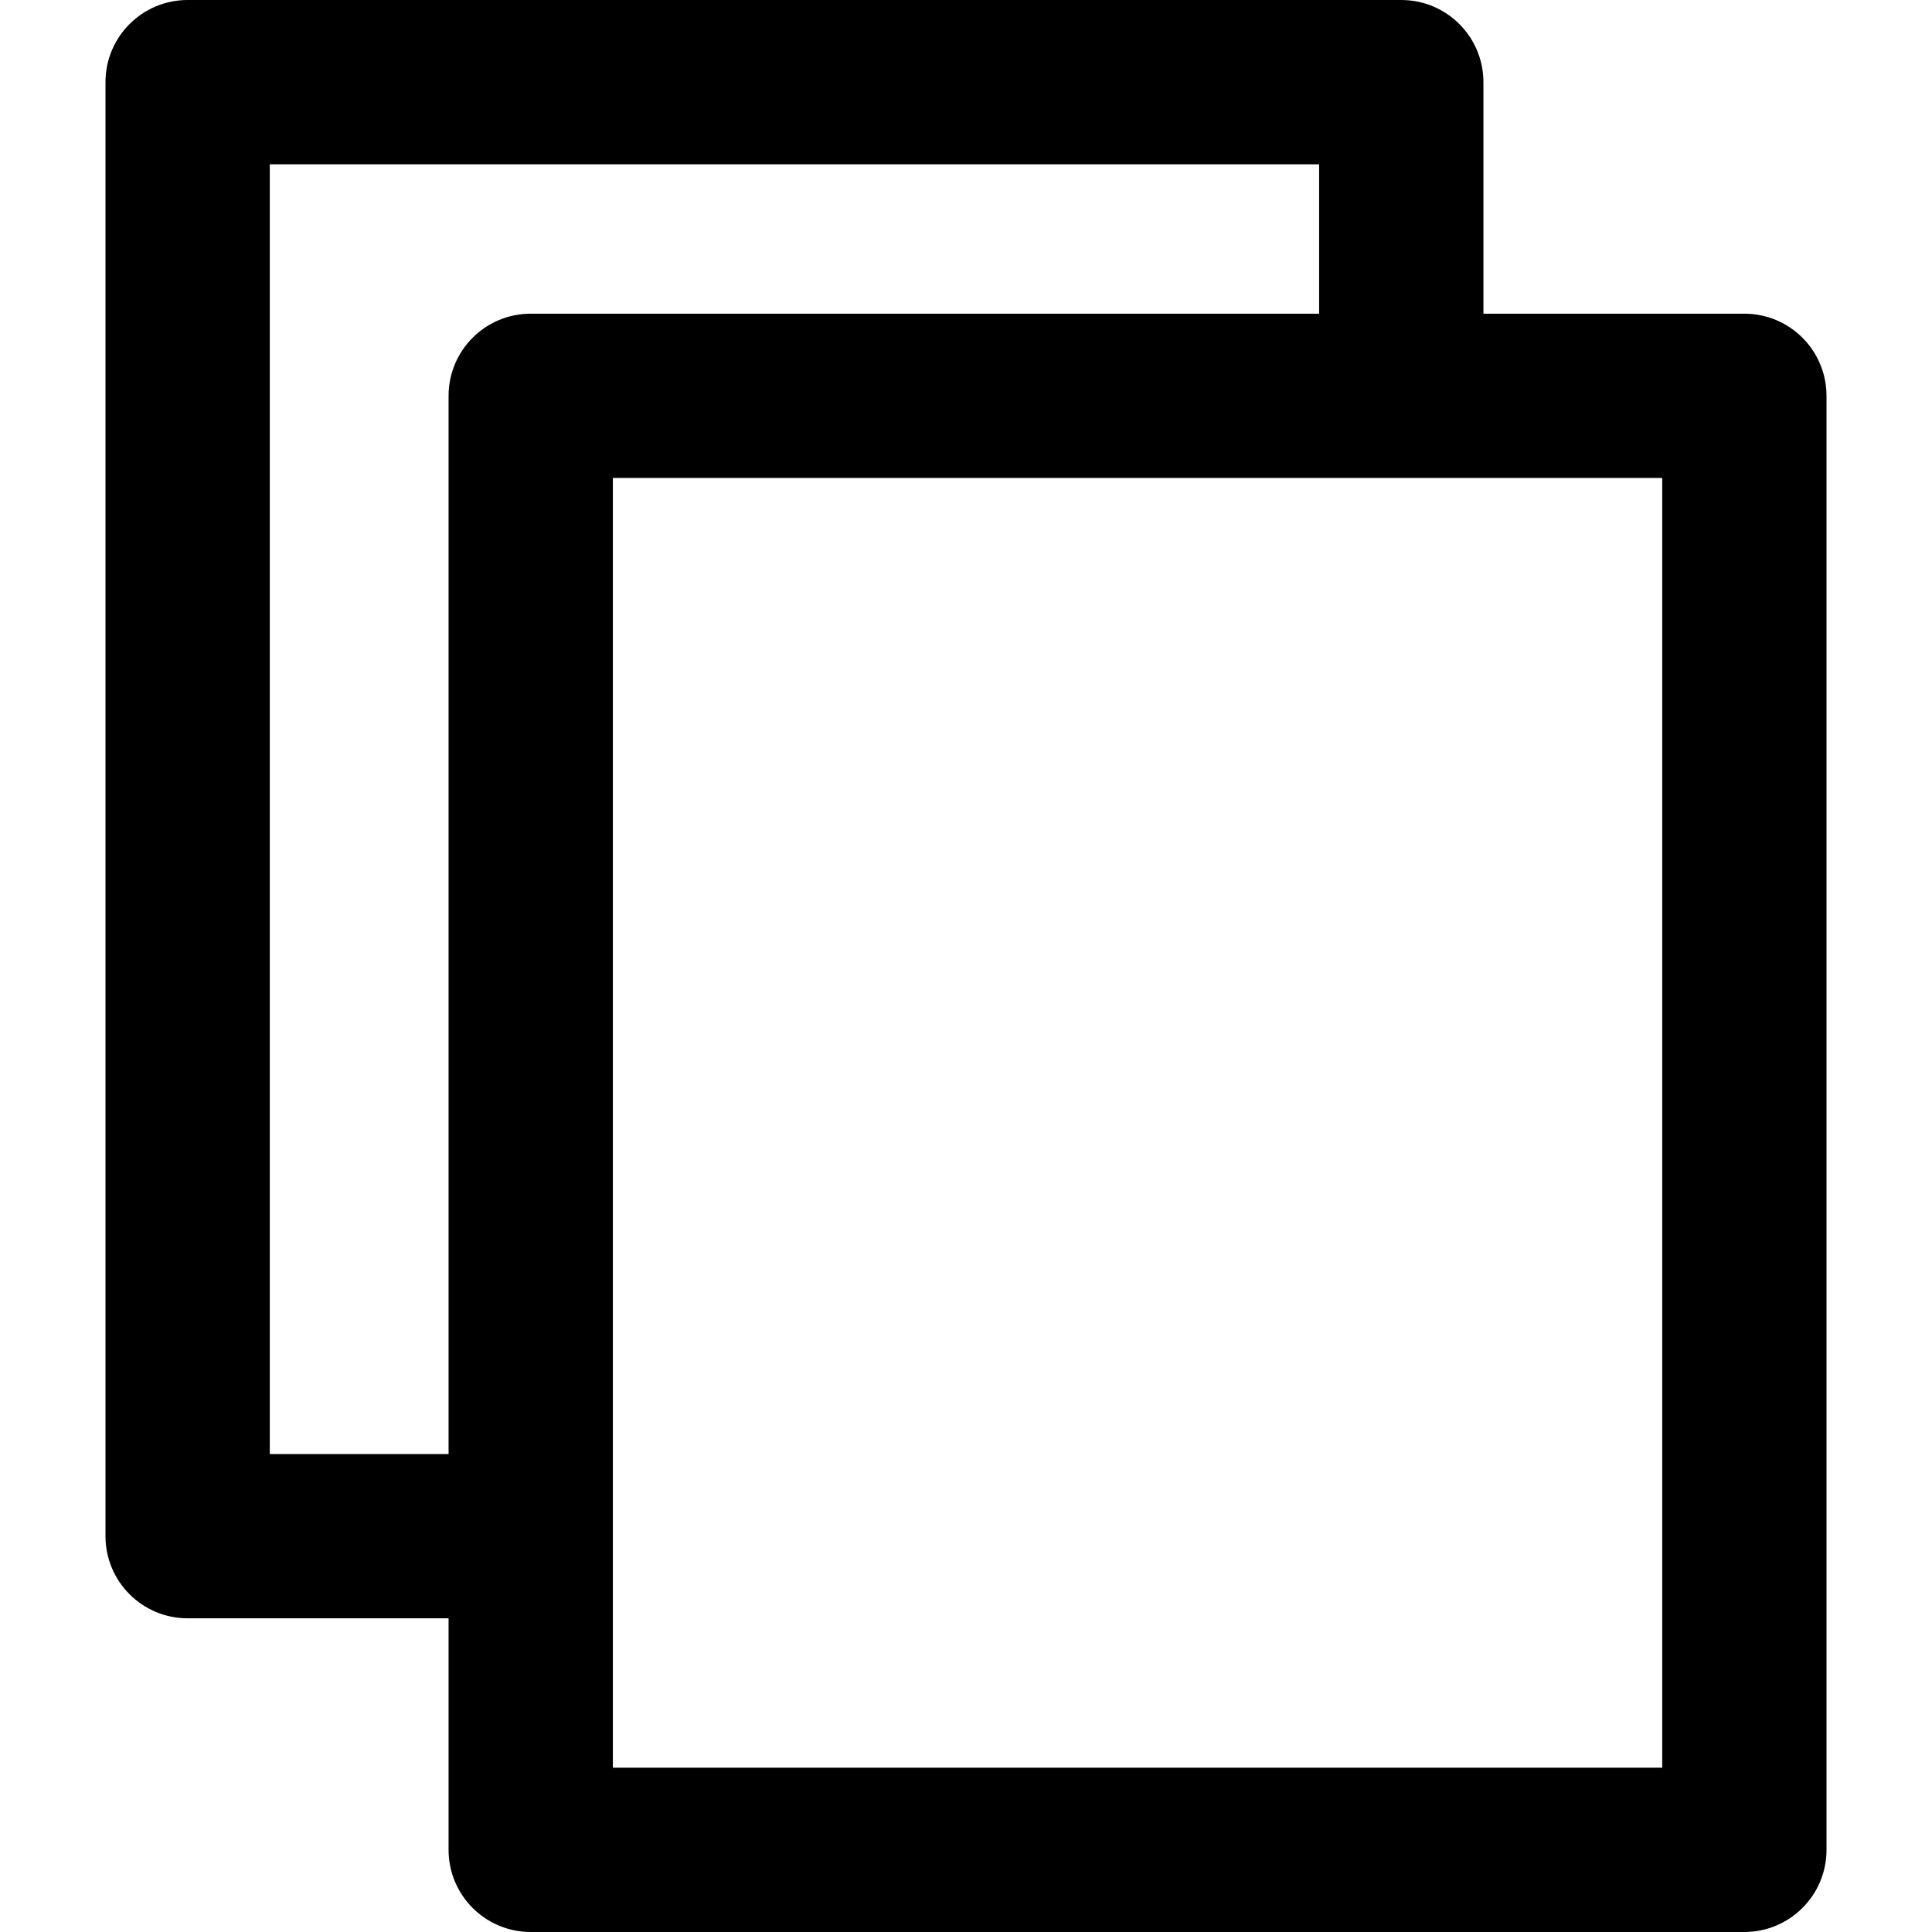
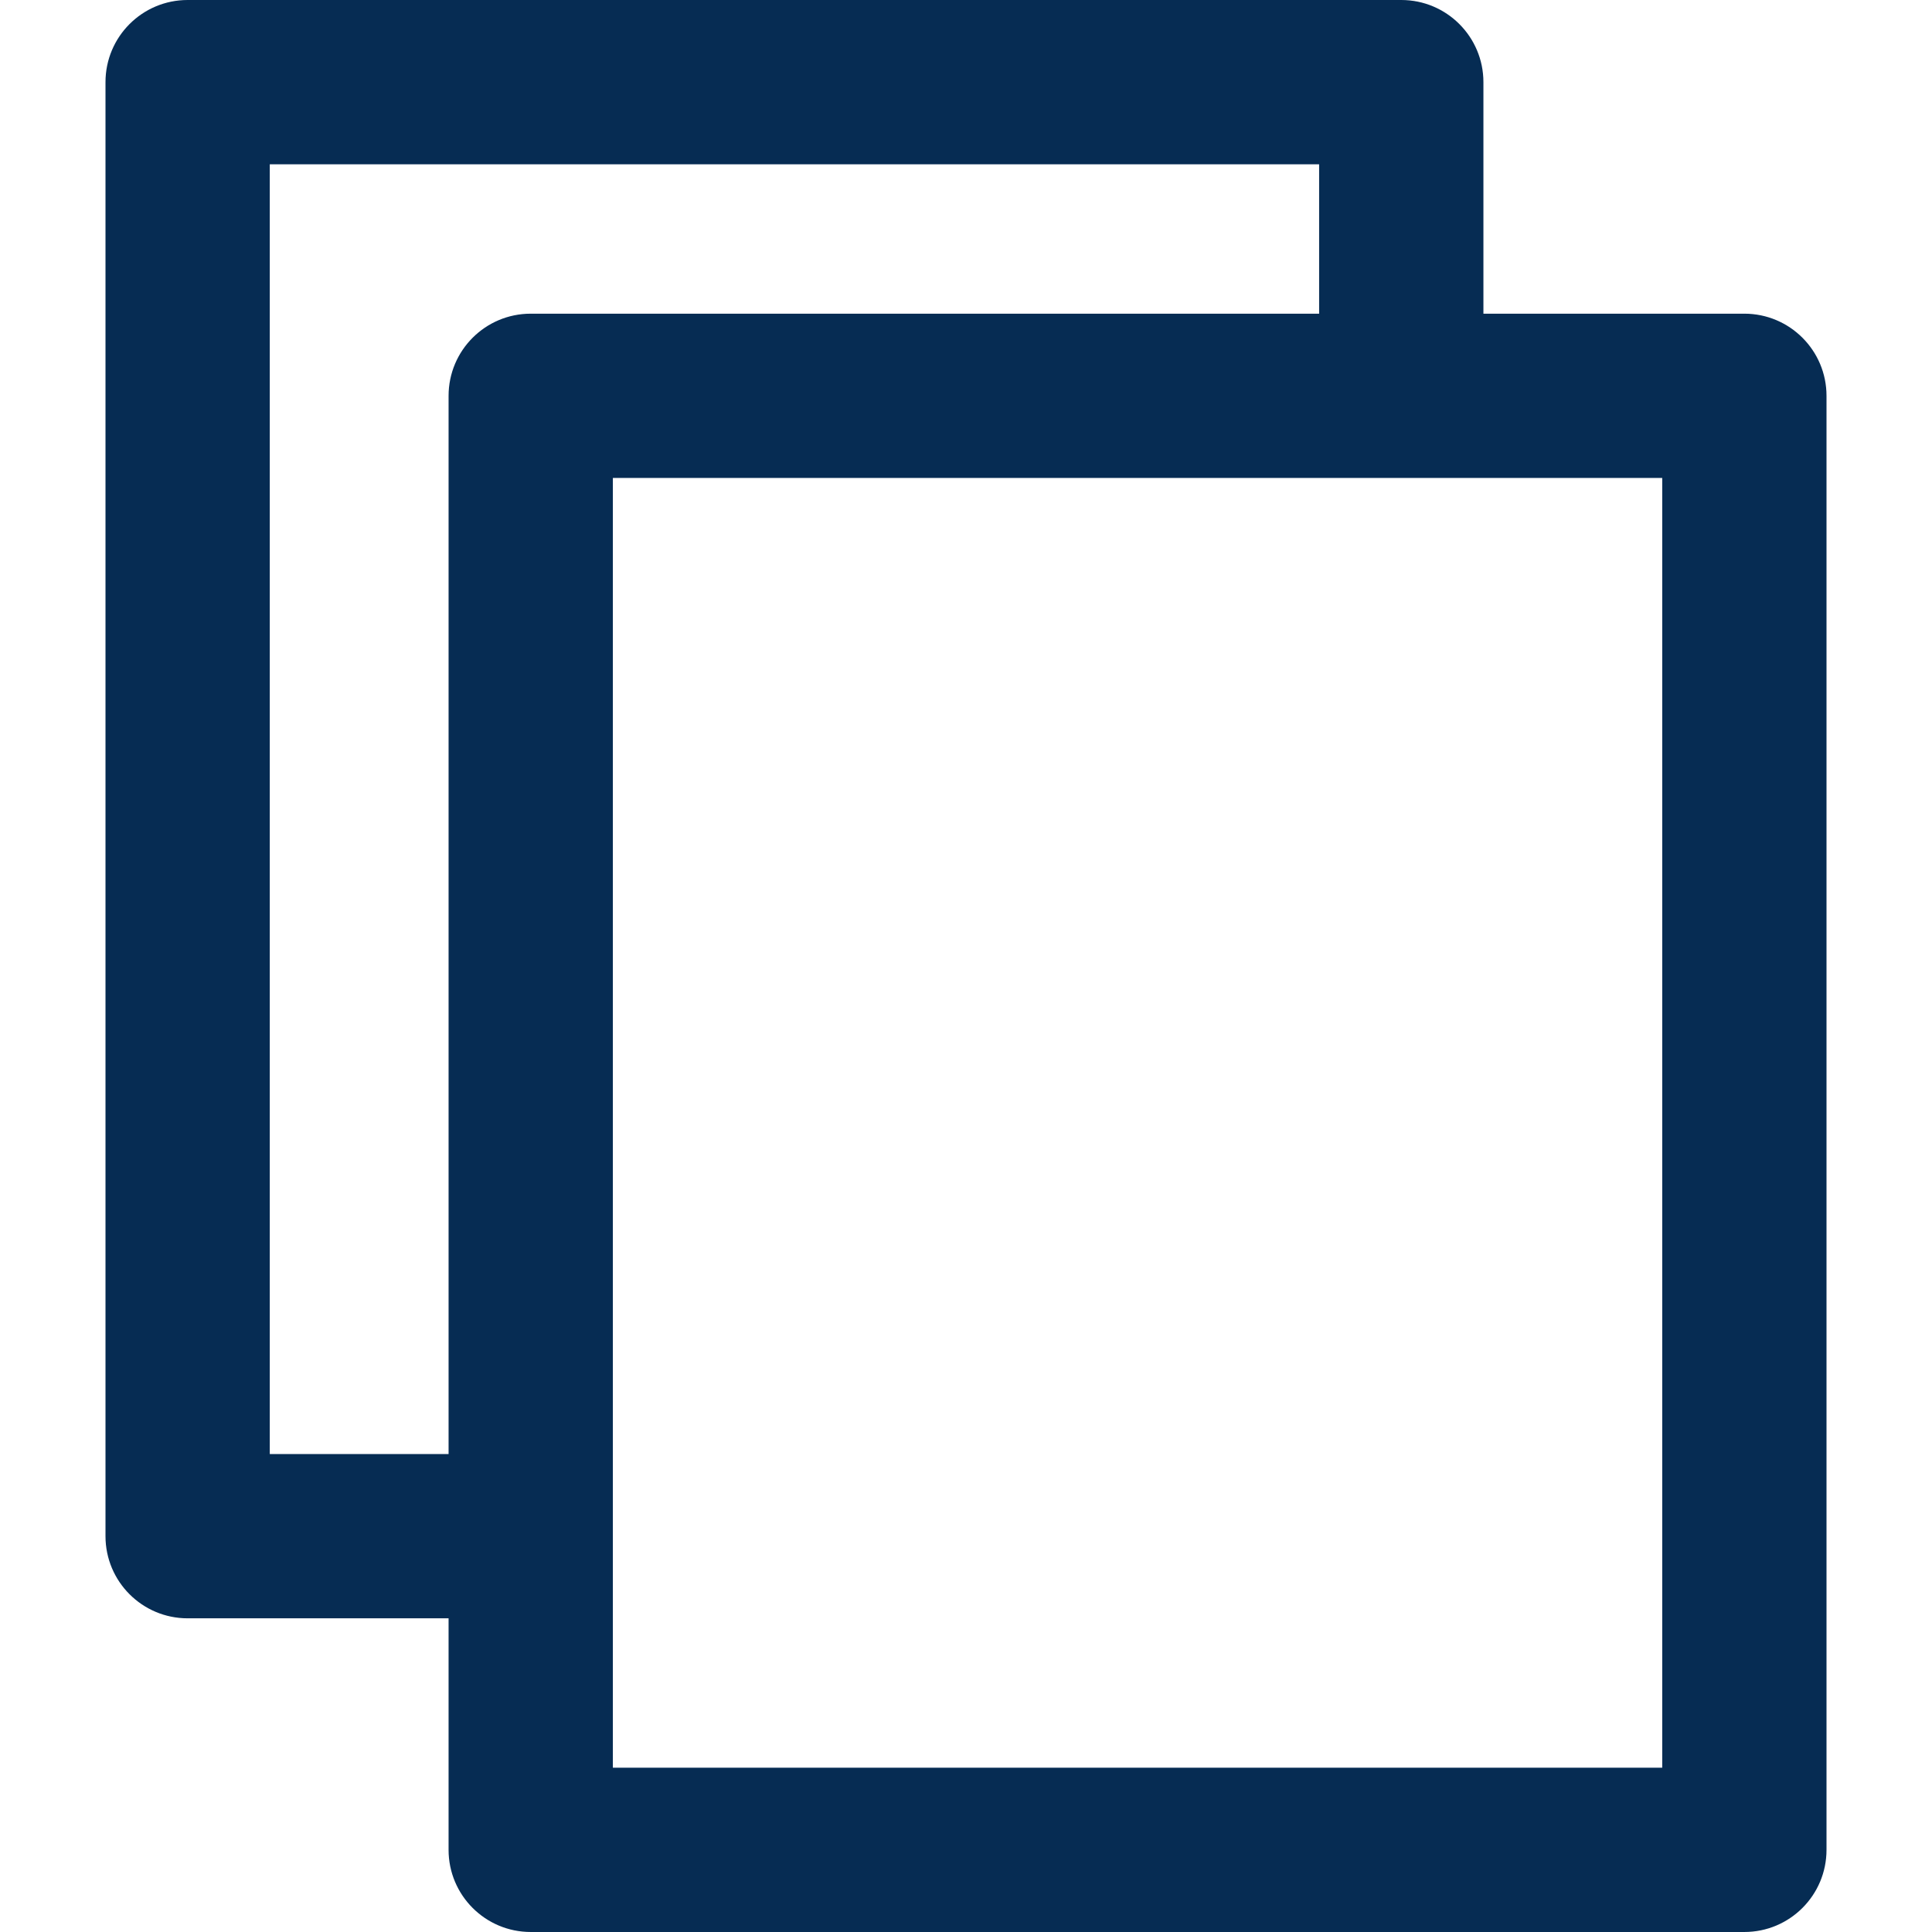
- <svg xmlns="http://www.w3.org/2000/svg" fill="#000000" height="800px" width="800px" version="1.1" id="Capa_1" viewBox="0 0 352.804 352.804" xml:space="preserve">
+ <svg xmlns="http://www.w3.org/2000/svg" fill="#062c53" height="800px" width="800px" version="1.1" id="Capa_1" viewBox="0 0 352.804 352.804" xml:space="preserve">
  <g>
    <path d="M318.54,57.282h-47.652V15c0-8.284-6.716-15-15-15H34.264c-8.284,0-15,6.716-15,15v265.522c0,8.284,6.716,15,15,15h47.651   v42.281c0,8.284,6.716,15,15,15H318.54c8.284,0,15-6.716,15-15V72.282C333.54,63.998,326.824,57.282,318.54,57.282z    M49.264,265.522V30h191.623v27.282H96.916c-8.284,0-15,6.716-15,15v193.24H49.264z M303.54,322.804H111.916V87.282H303.54V322.804   z" />
  </g>
</svg>
